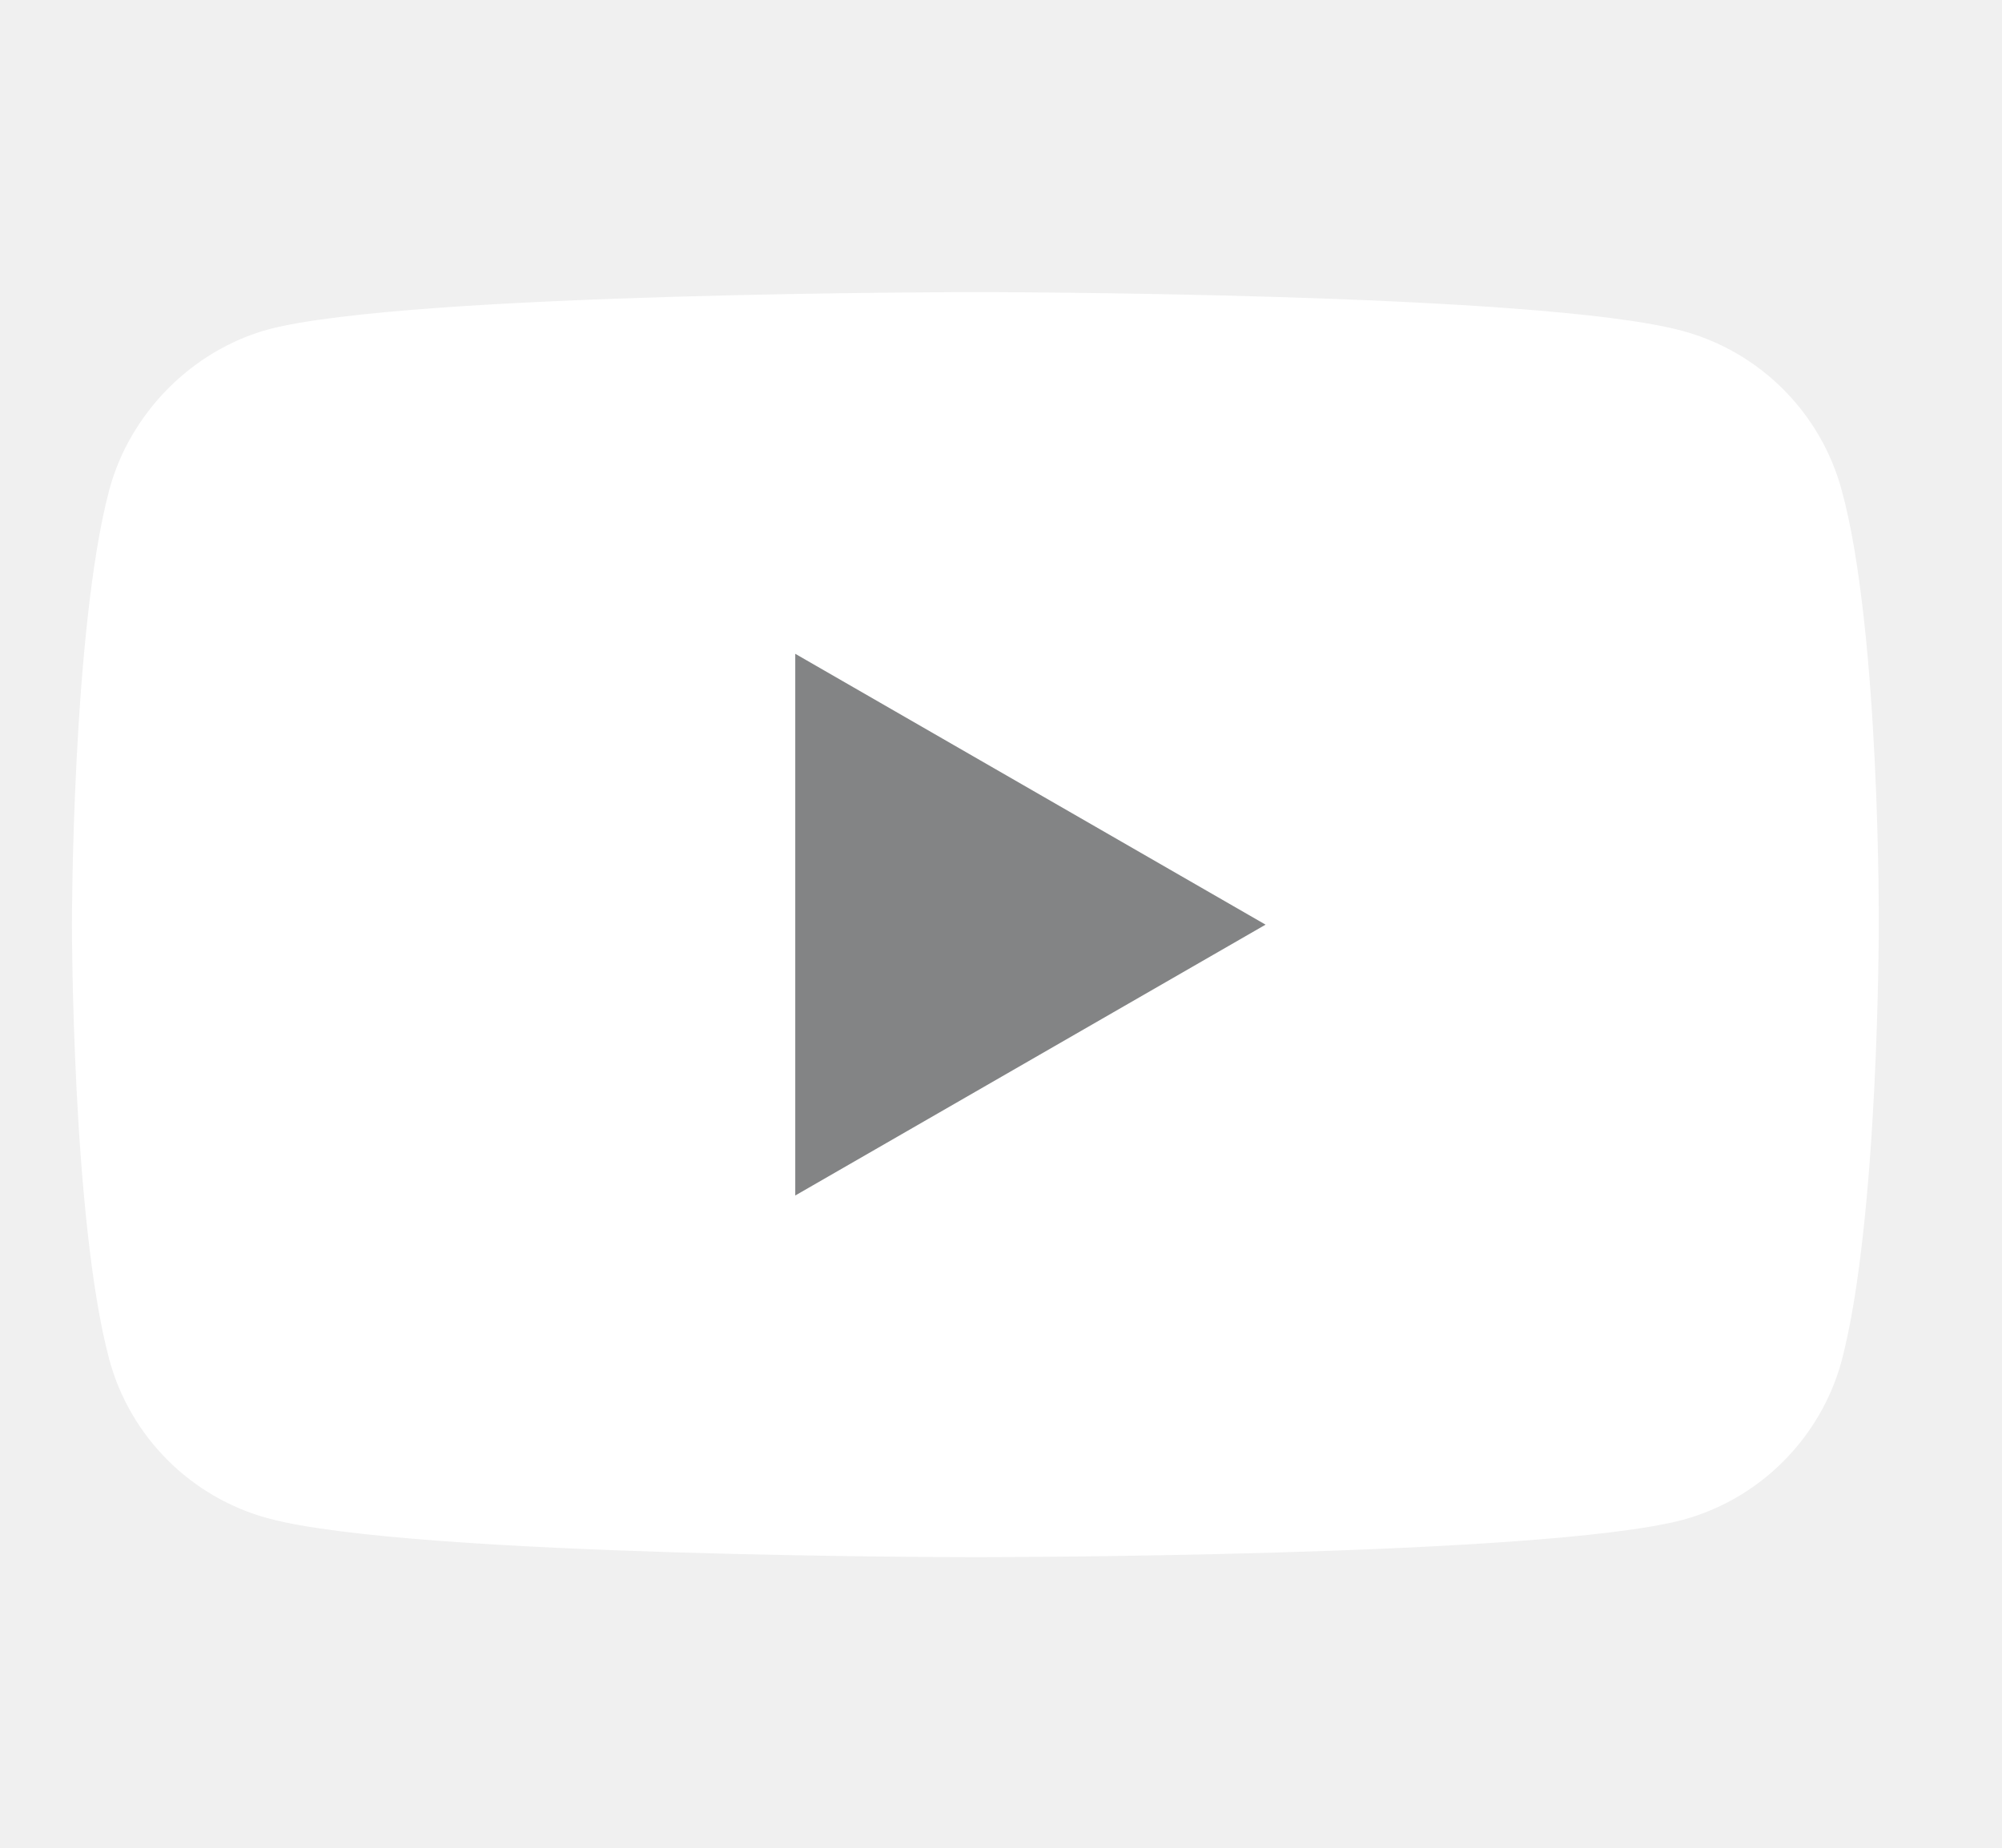
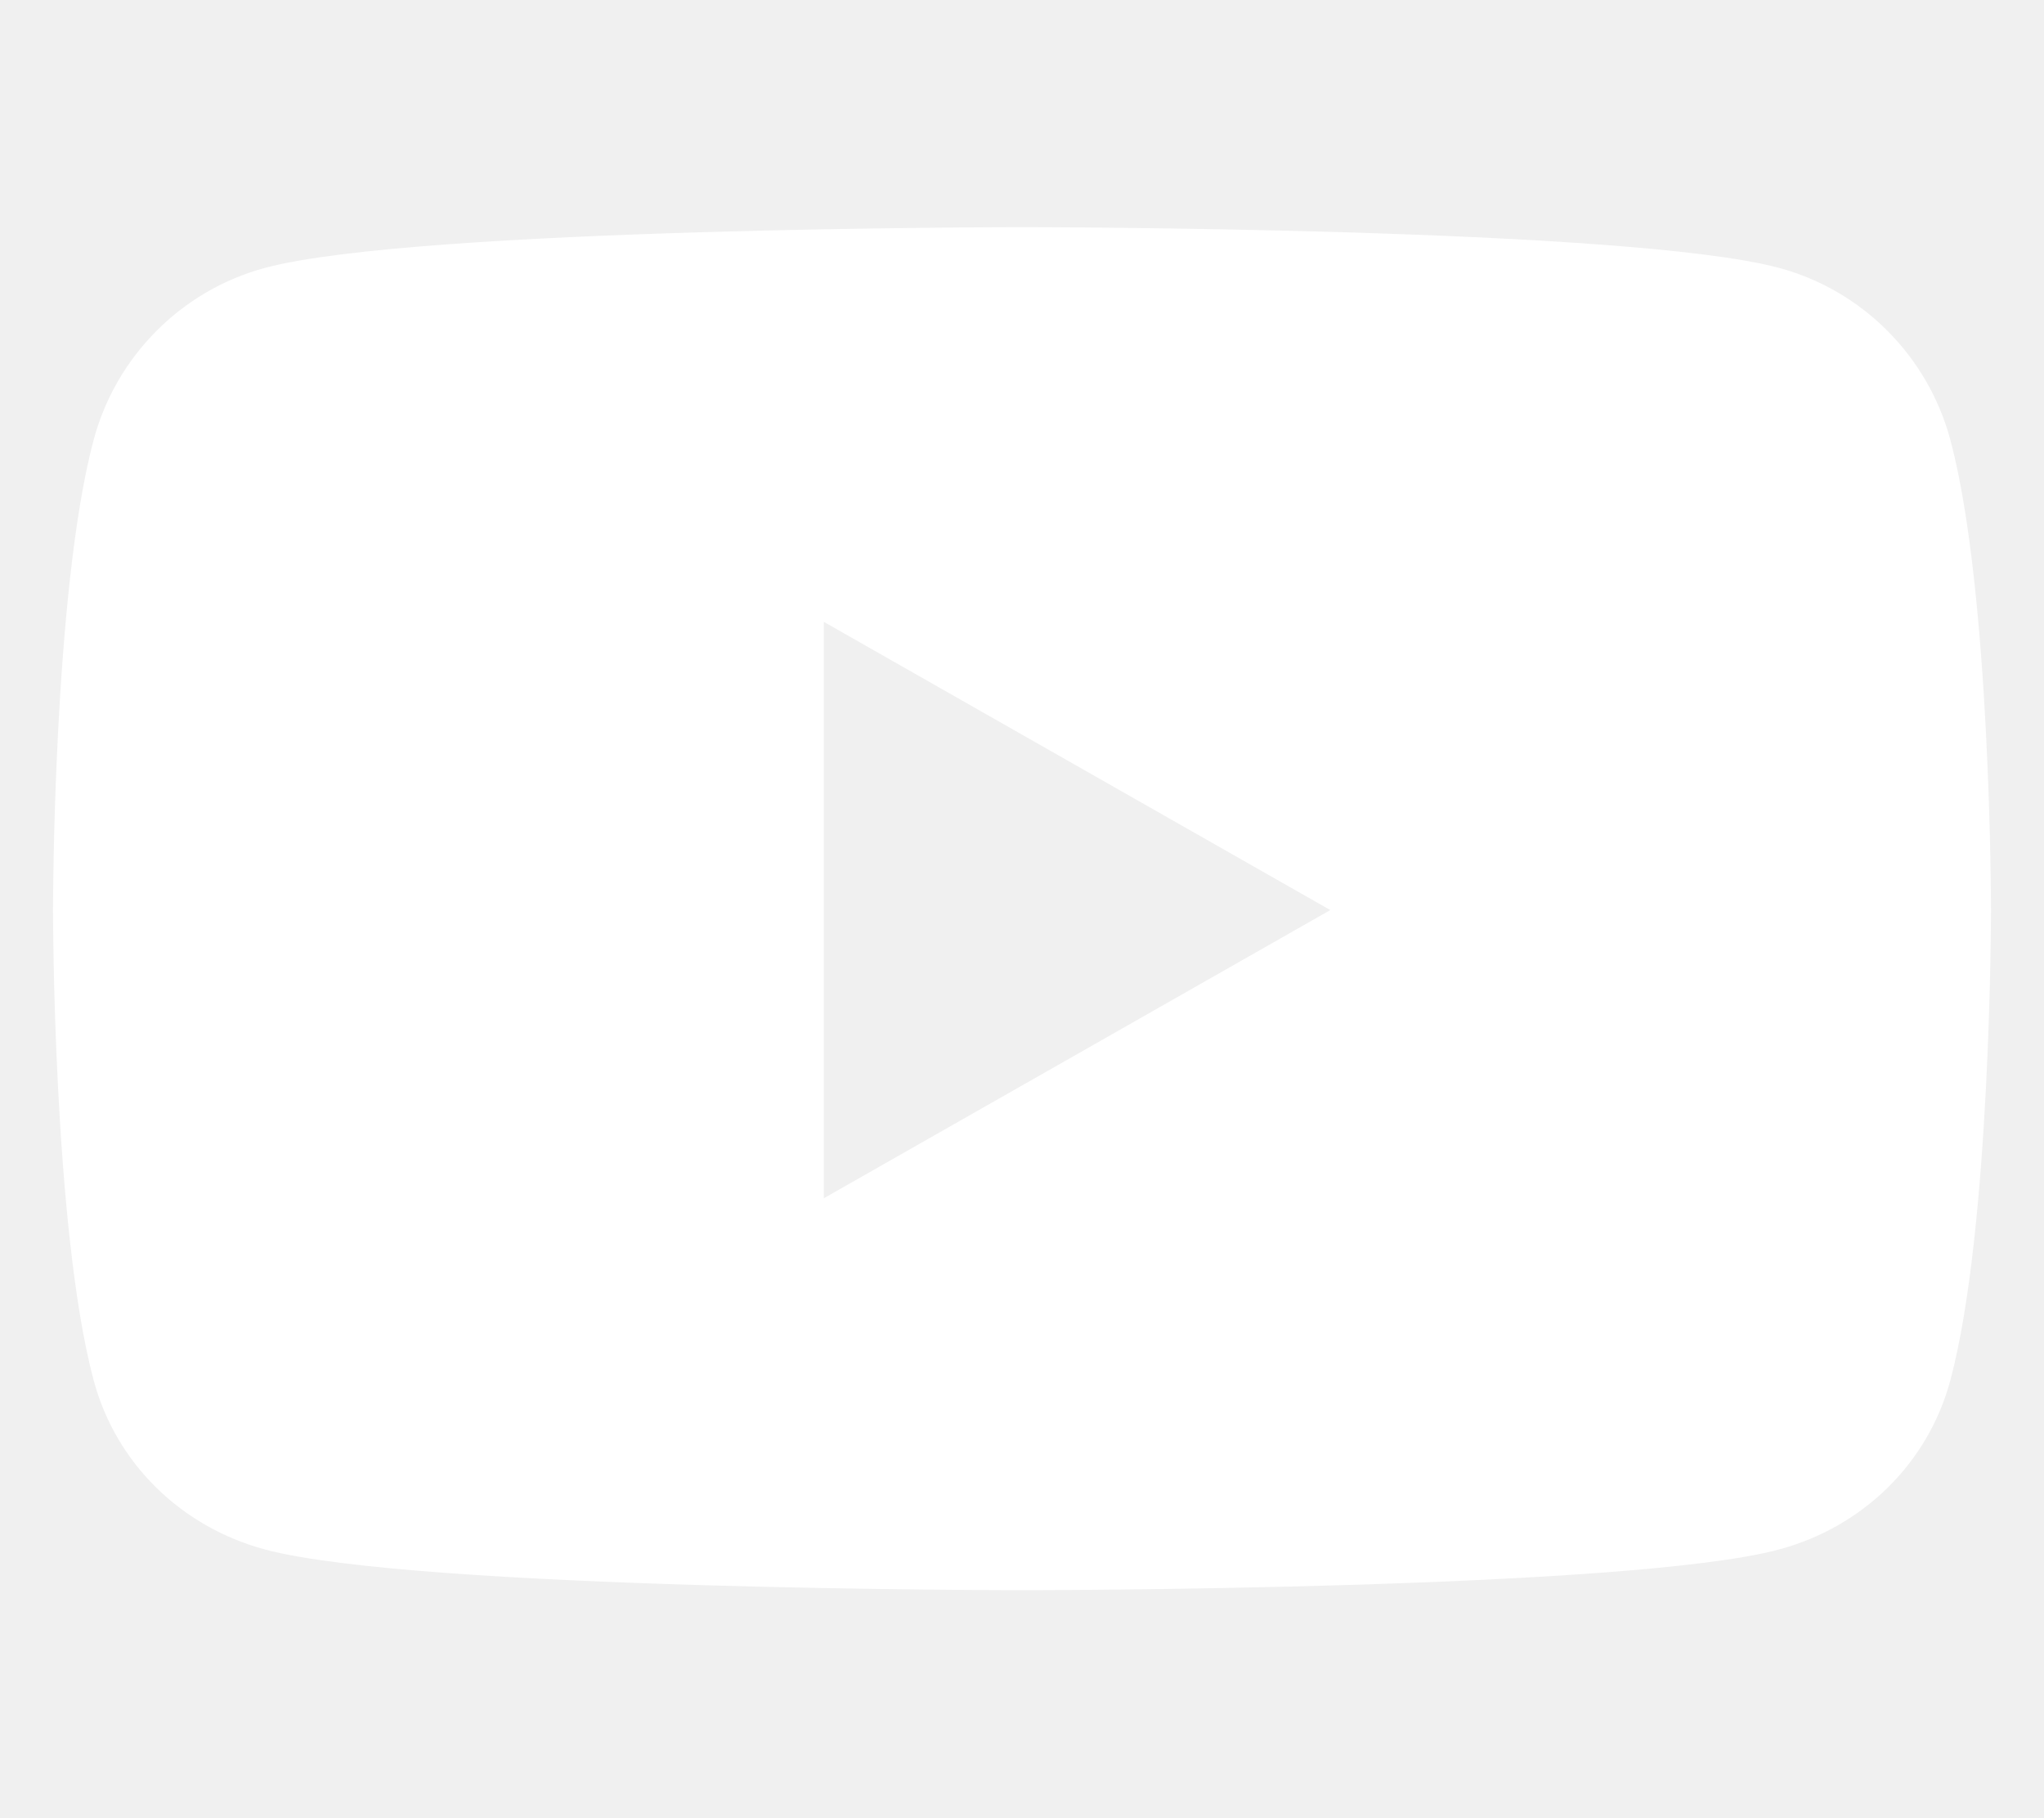
- <svg xmlns="http://www.w3.org/2000/svg" width="13" height="12" viewBox="0 0 13 12" fill="none">
-   <g clip-path="url(#clip0)">
-     <path d="M11.959 3.183C11.823 2.68 11.427 2.284 10.925 2.149C10.006 1.897 6.334 1.897 6.334 1.897C6.334 1.897 2.661 1.897 1.743 2.139C1.25 2.274 0.844 2.68 0.709 3.183C0.467 4.101 0.467 6.005 0.467 6.005C0.467 6.005 0.467 7.919 0.709 8.827C0.844 9.33 1.24 9.726 1.743 9.861C2.671 10.113 6.334 10.113 6.334 10.113C6.334 10.113 10.006 10.113 10.925 9.871C11.427 9.736 11.823 9.339 11.959 8.837C12.2 7.919 12.2 6.015 12.2 6.015C12.2 6.015 12.21 4.101 11.959 3.183Z" fill="white" />
-     <path d="M5.164 7.764L8.218 6.005L5.164 4.246V7.764Z" fill="#838485" />
-   </g>
-   <defs>
-     <clipPath id="clip0">
-       <rect width="11.733" height="11.733" fill="white" transform="translate(0.467041 0.133057)" />
-     </clipPath>
-   </defs>
+ <svg xmlns="http://www.w3.org/2000/svg" viewBox="0 0 576 512">
+   <path fill="white" d="M549.655 124.083c-6.281-23.65-24.787-42.276-48.284-48.597C458.781 64 288 64 288 64S117.22 64 74.629 75.486c-23.497 6.322-42.003 24.947-48.284 48.597-11.412 42.867-11.412 132.305-11.412 132.305s0 89.438 11.412 132.305c6.281 23.65 24.787 41.5 48.284 47.821C117.22 448 288 448 288 448s170.78 0 213.371-11.486c23.497-6.321 42.003-24.171 48.284-47.821 11.412-42.867 11.412-132.305 11.412-132.305s0-89.438-11.412-132.305zm-317.51 213.508V175.185l142.739 81.205-142.739 81.201z" class="" />
</svg>
